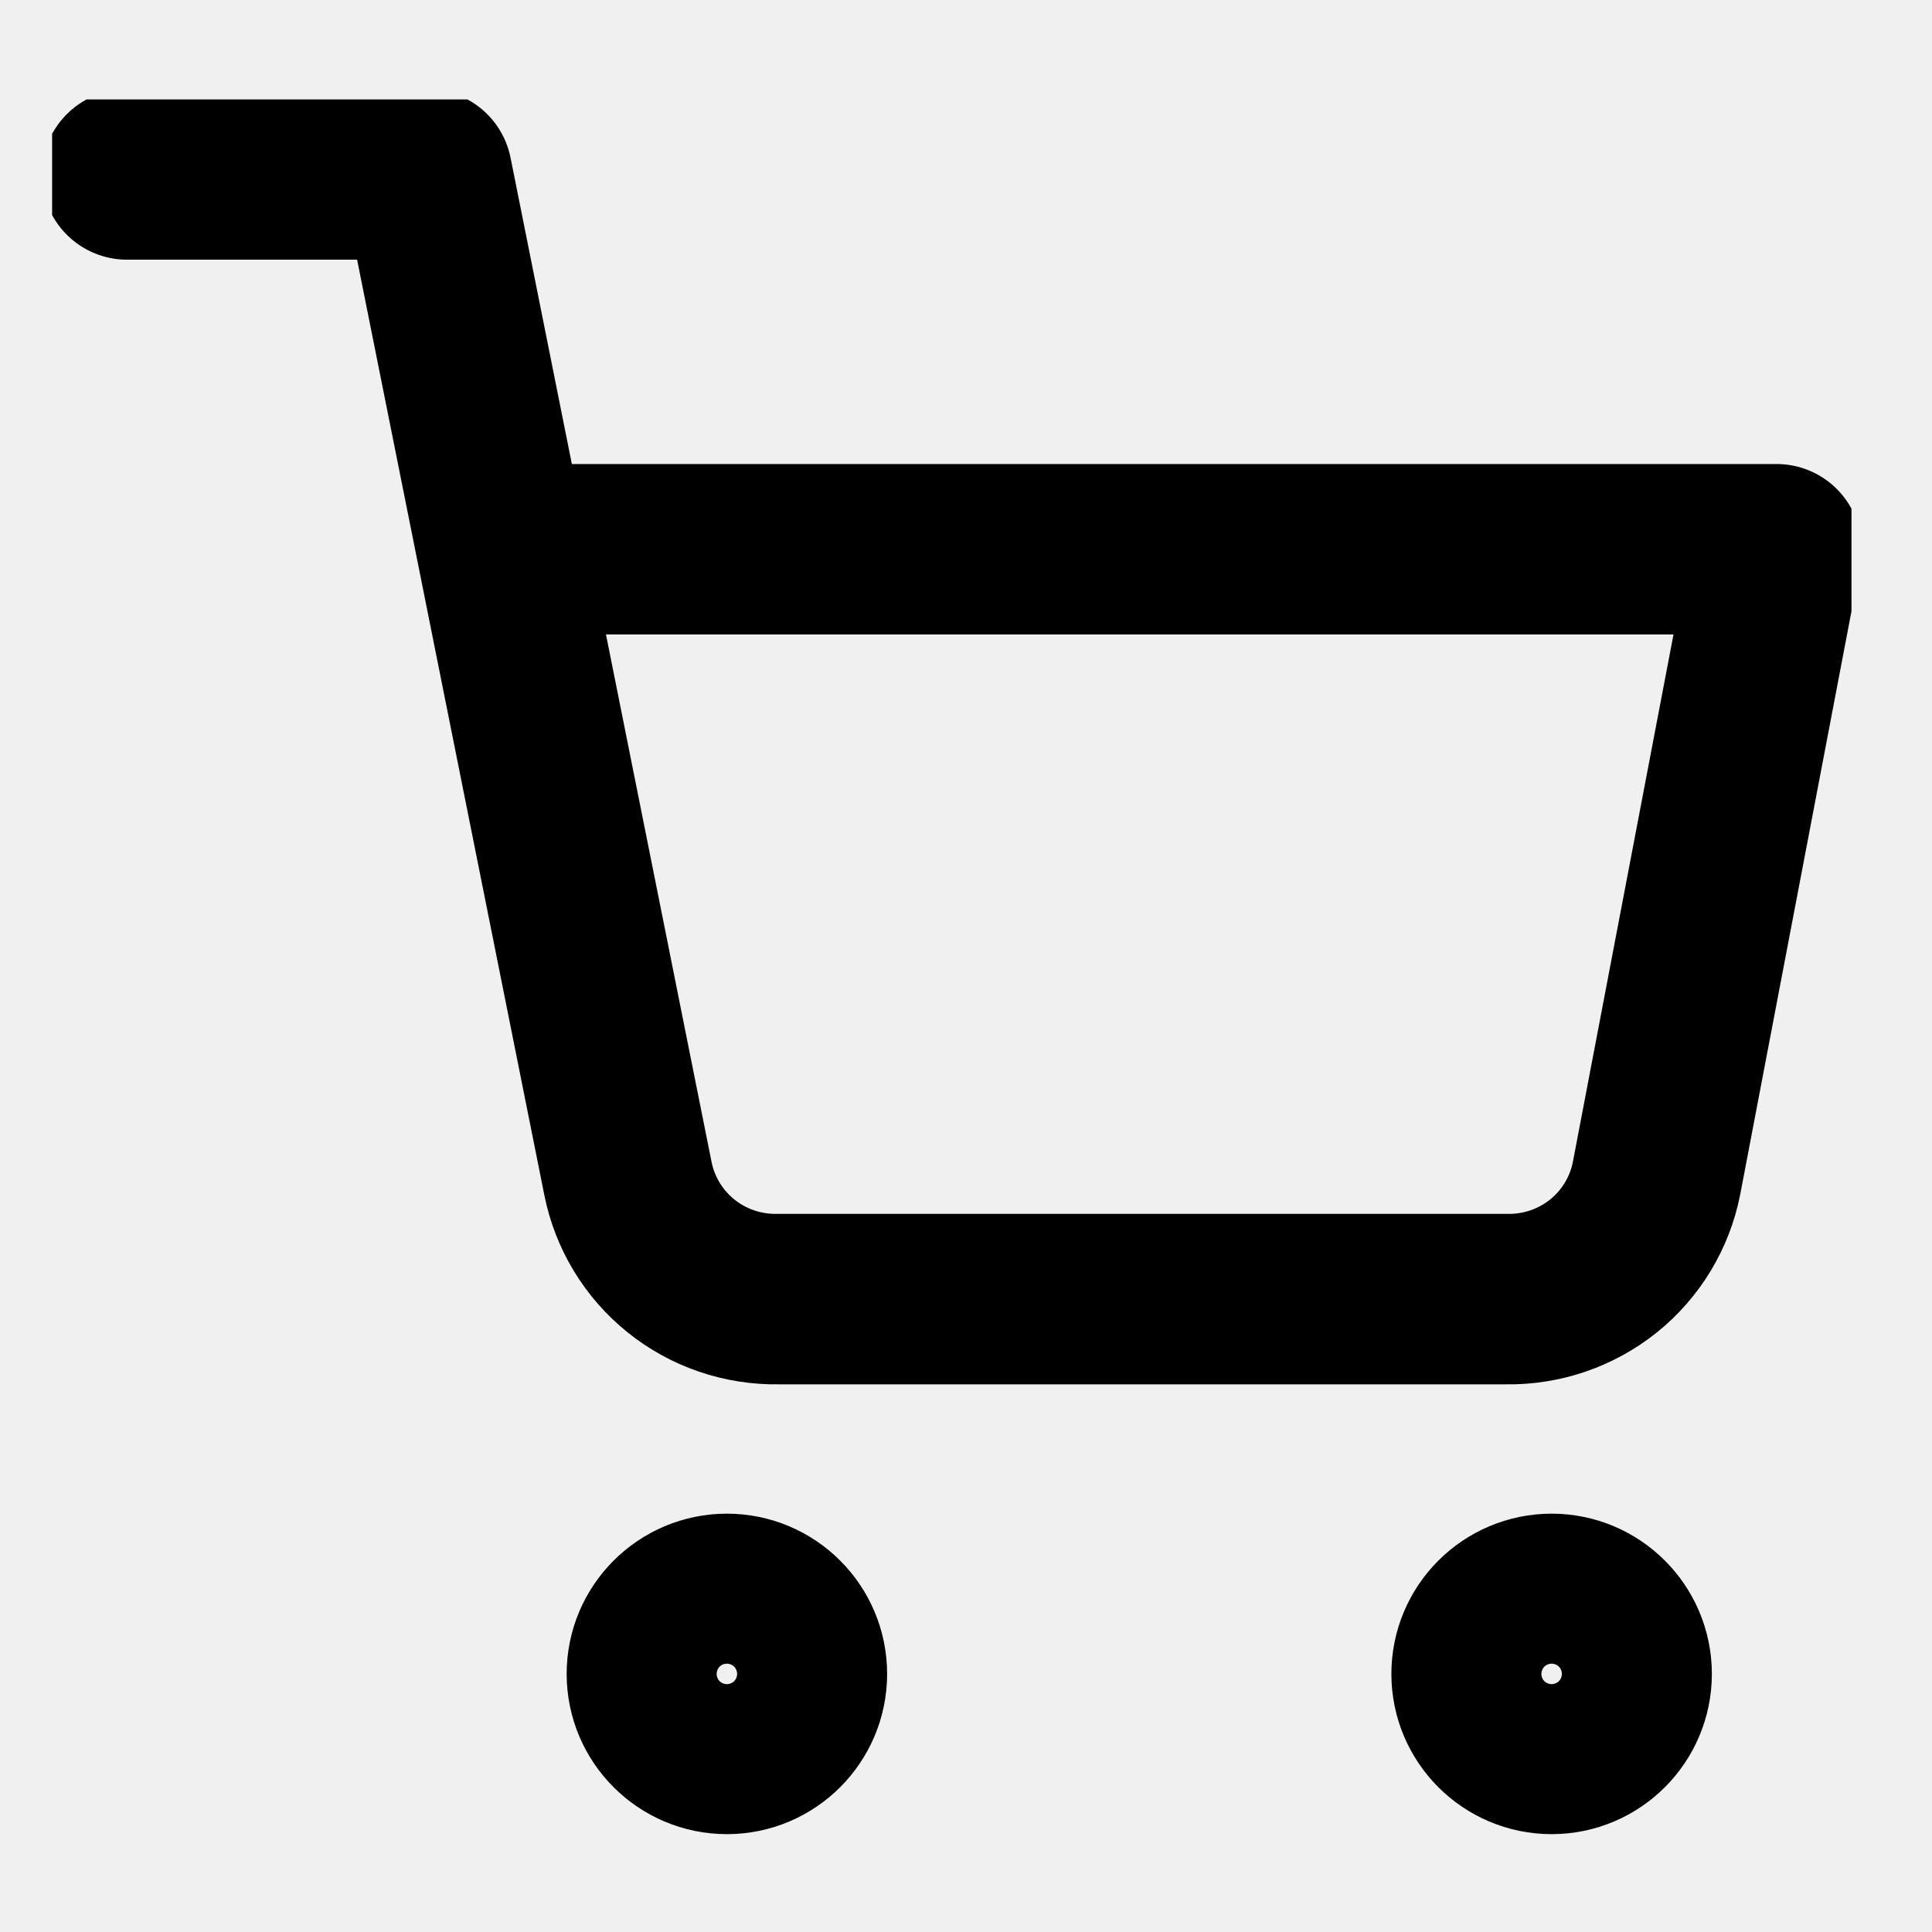
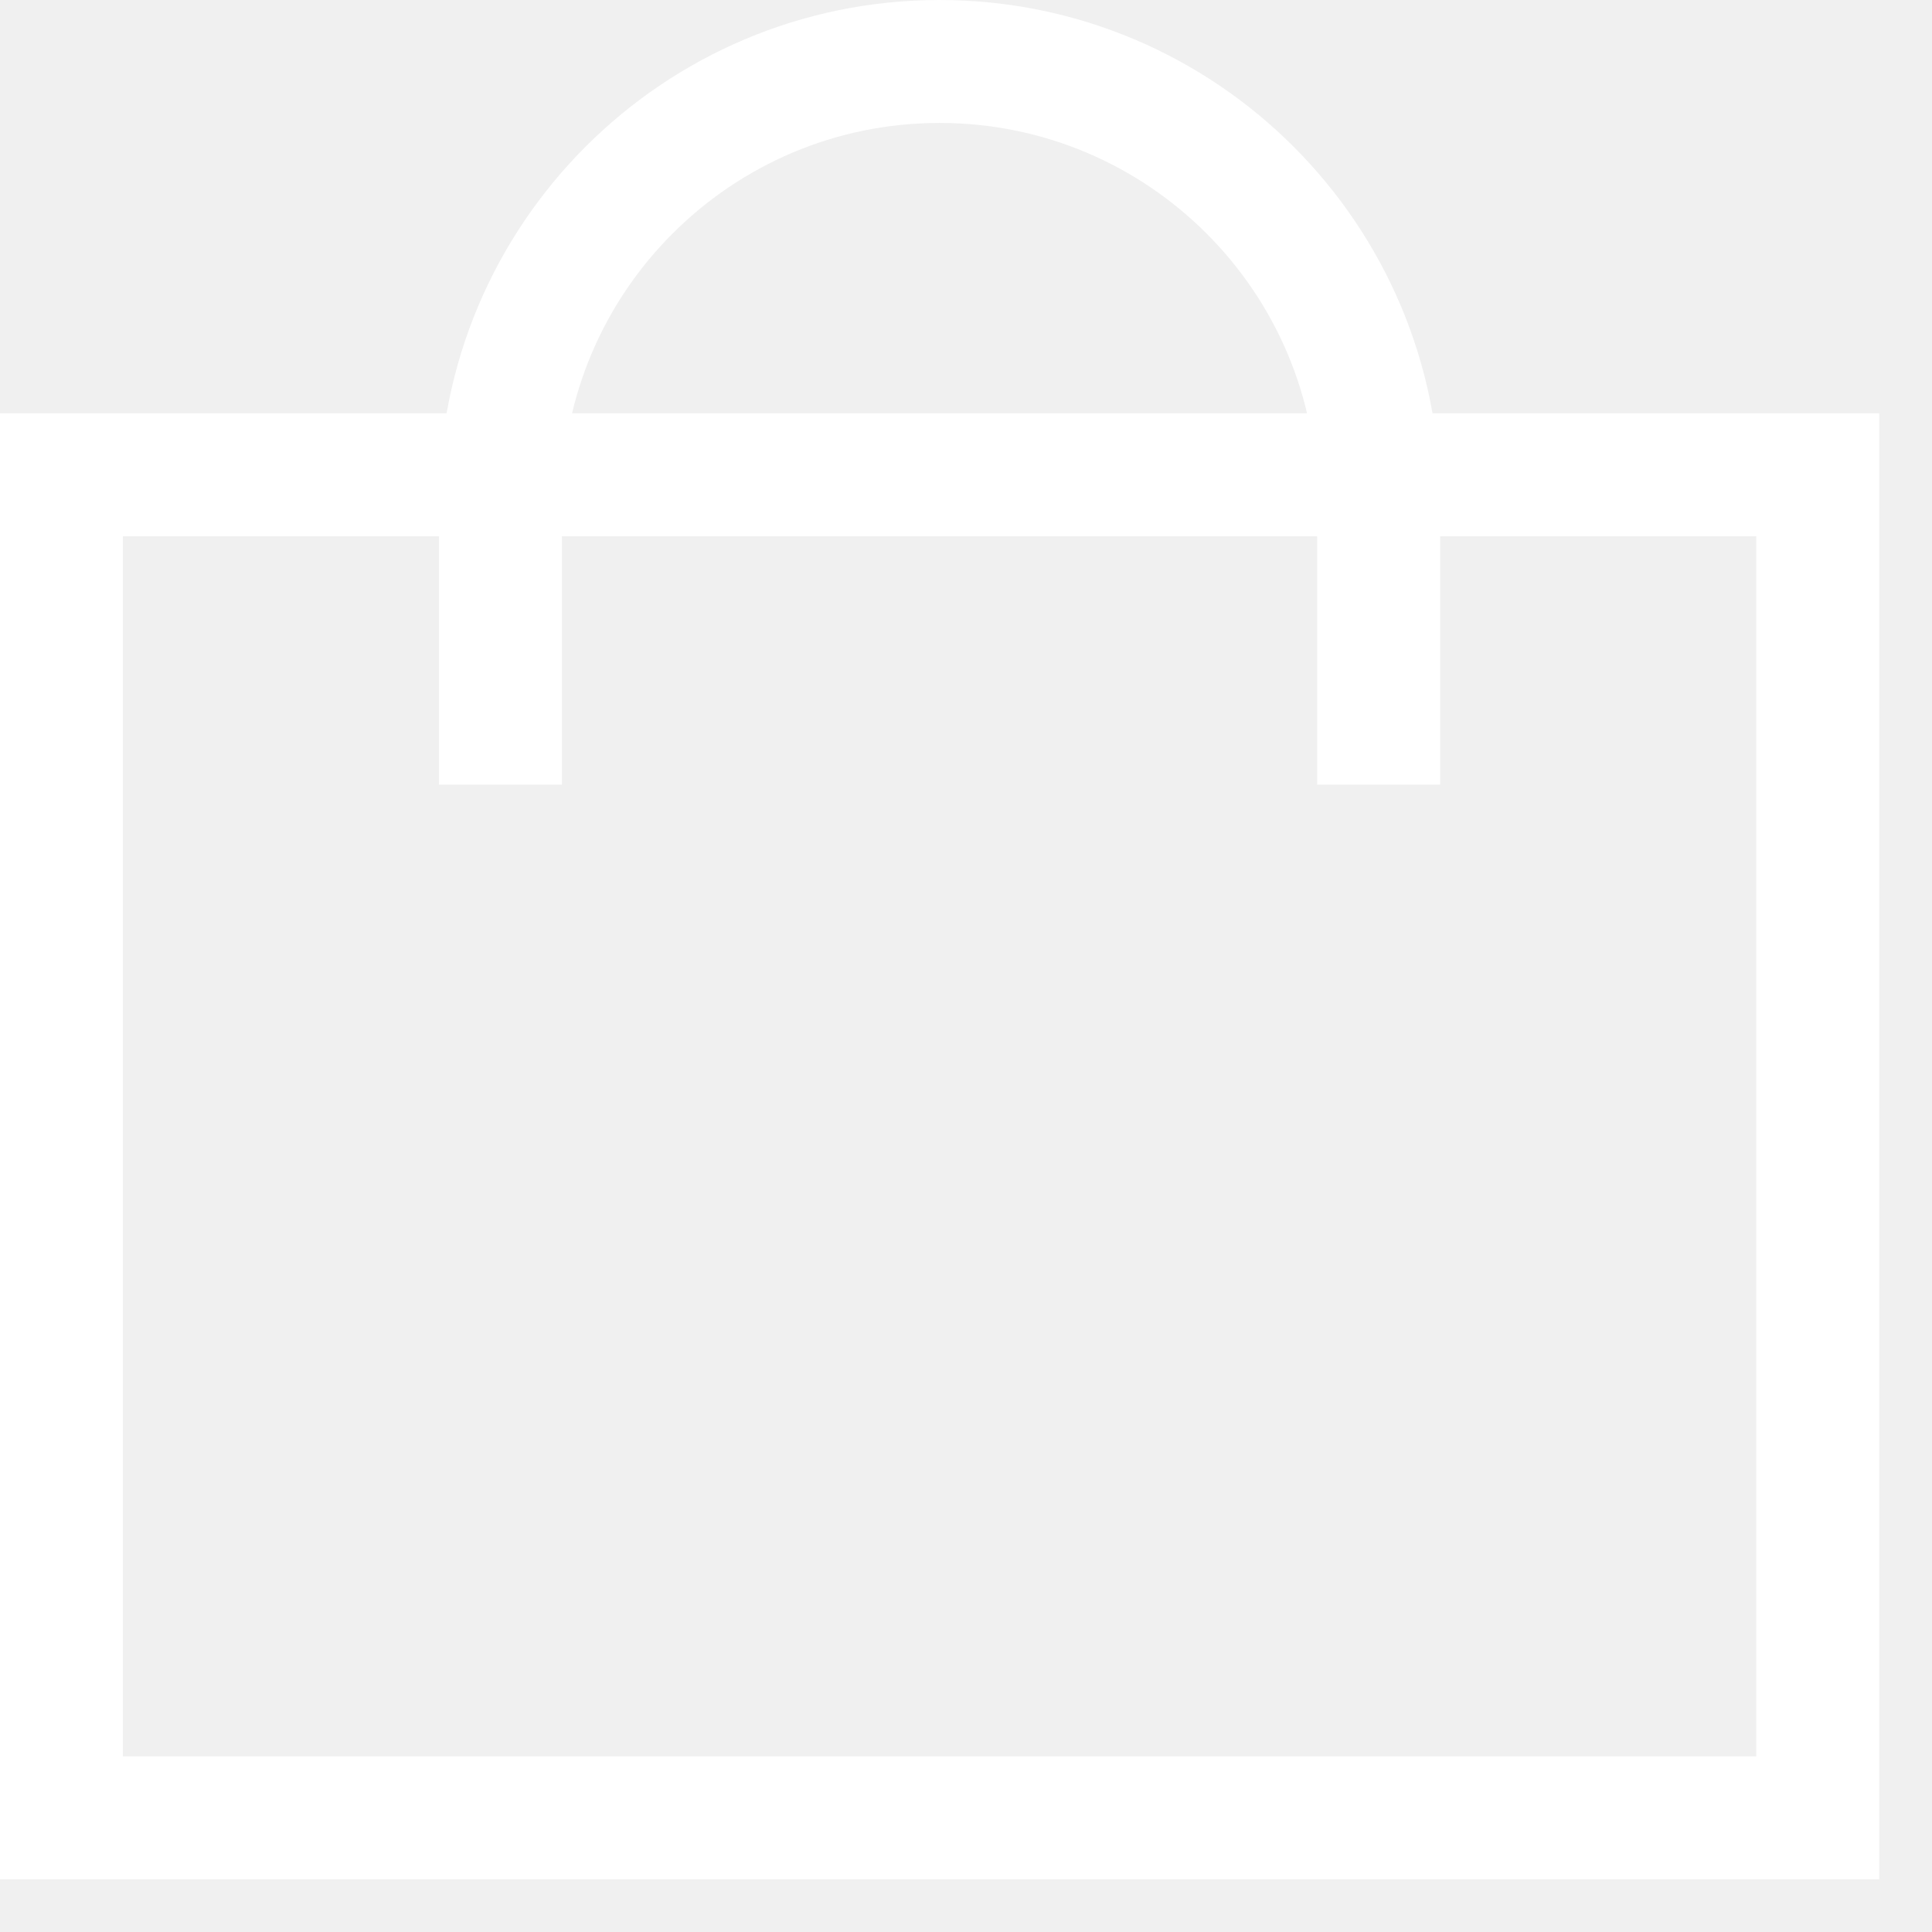
- <svg xmlns="http://www.w3.org/2000/svg" width="17" height="17" viewBox="0 0 17 17" fill="none">
-   <g id="shopping-cart" clip-path="url(#clip0_198_563)">
-     <path id="Vector" d="M6.396 15.389C6.76 15.389 7.056 15.093 7.056 14.729C7.056 14.365 6.76 14.069 6.396 14.069C6.032 14.069 5.736 14.365 5.736 14.729C5.736 15.093 6.032 15.389 6.396 15.389Z" stroke="currentColor" stroke-width="1.5" stroke-linecap="round" stroke-linejoin="round" />
-     <path id="Vector_2" d="M13.653 15.389C14.017 15.389 14.313 15.093 14.313 14.729C14.313 14.365 14.017 14.069 13.653 14.069C13.289 14.069 12.993 14.365 12.993 14.729C12.993 15.093 13.289 15.389 13.653 15.389Z" stroke="currentColor" stroke-width="1.5" stroke-linecap="round" stroke-linejoin="round" />
-     <path id="Vector_3" d="M1.118 1.535H3.757L5.525 10.368C5.585 10.672 5.751 10.945 5.992 11.139C6.233 11.333 6.535 11.436 6.845 11.431H13.257C13.567 11.436 13.868 11.333 14.11 11.139C14.351 10.945 14.516 10.672 14.576 10.368L15.632 4.833H4.417" stroke="currentColor" stroke-width="1.5" stroke-linecap="round" stroke-linejoin="round" />
-   </g>
-   <defs>
-     <clipPath id="clip0_198_563">
-       <rect width="15.833" height="15.833" fill="white" transform="translate(0.458496 0.875)" />
-     </clipPath>
-   </defs>
+ <svg xmlns="http://www.w3.org/2000/svg" width="22" height="22" viewBox="0 0 22 22" fill="none">
+   <path d="M0.699 5.406V20.7H20.699V5.406H0.699Z" stroke="white" stroke-width="1.4" />
+   <path d="M5.699 8.935V5.7C5.699 2.939 7.938 0.7 10.699 0.7C13.461 0.7 15.699 2.939 15.699 5.7V8.935" stroke="white" stroke-width="1.4" />
</svg>
